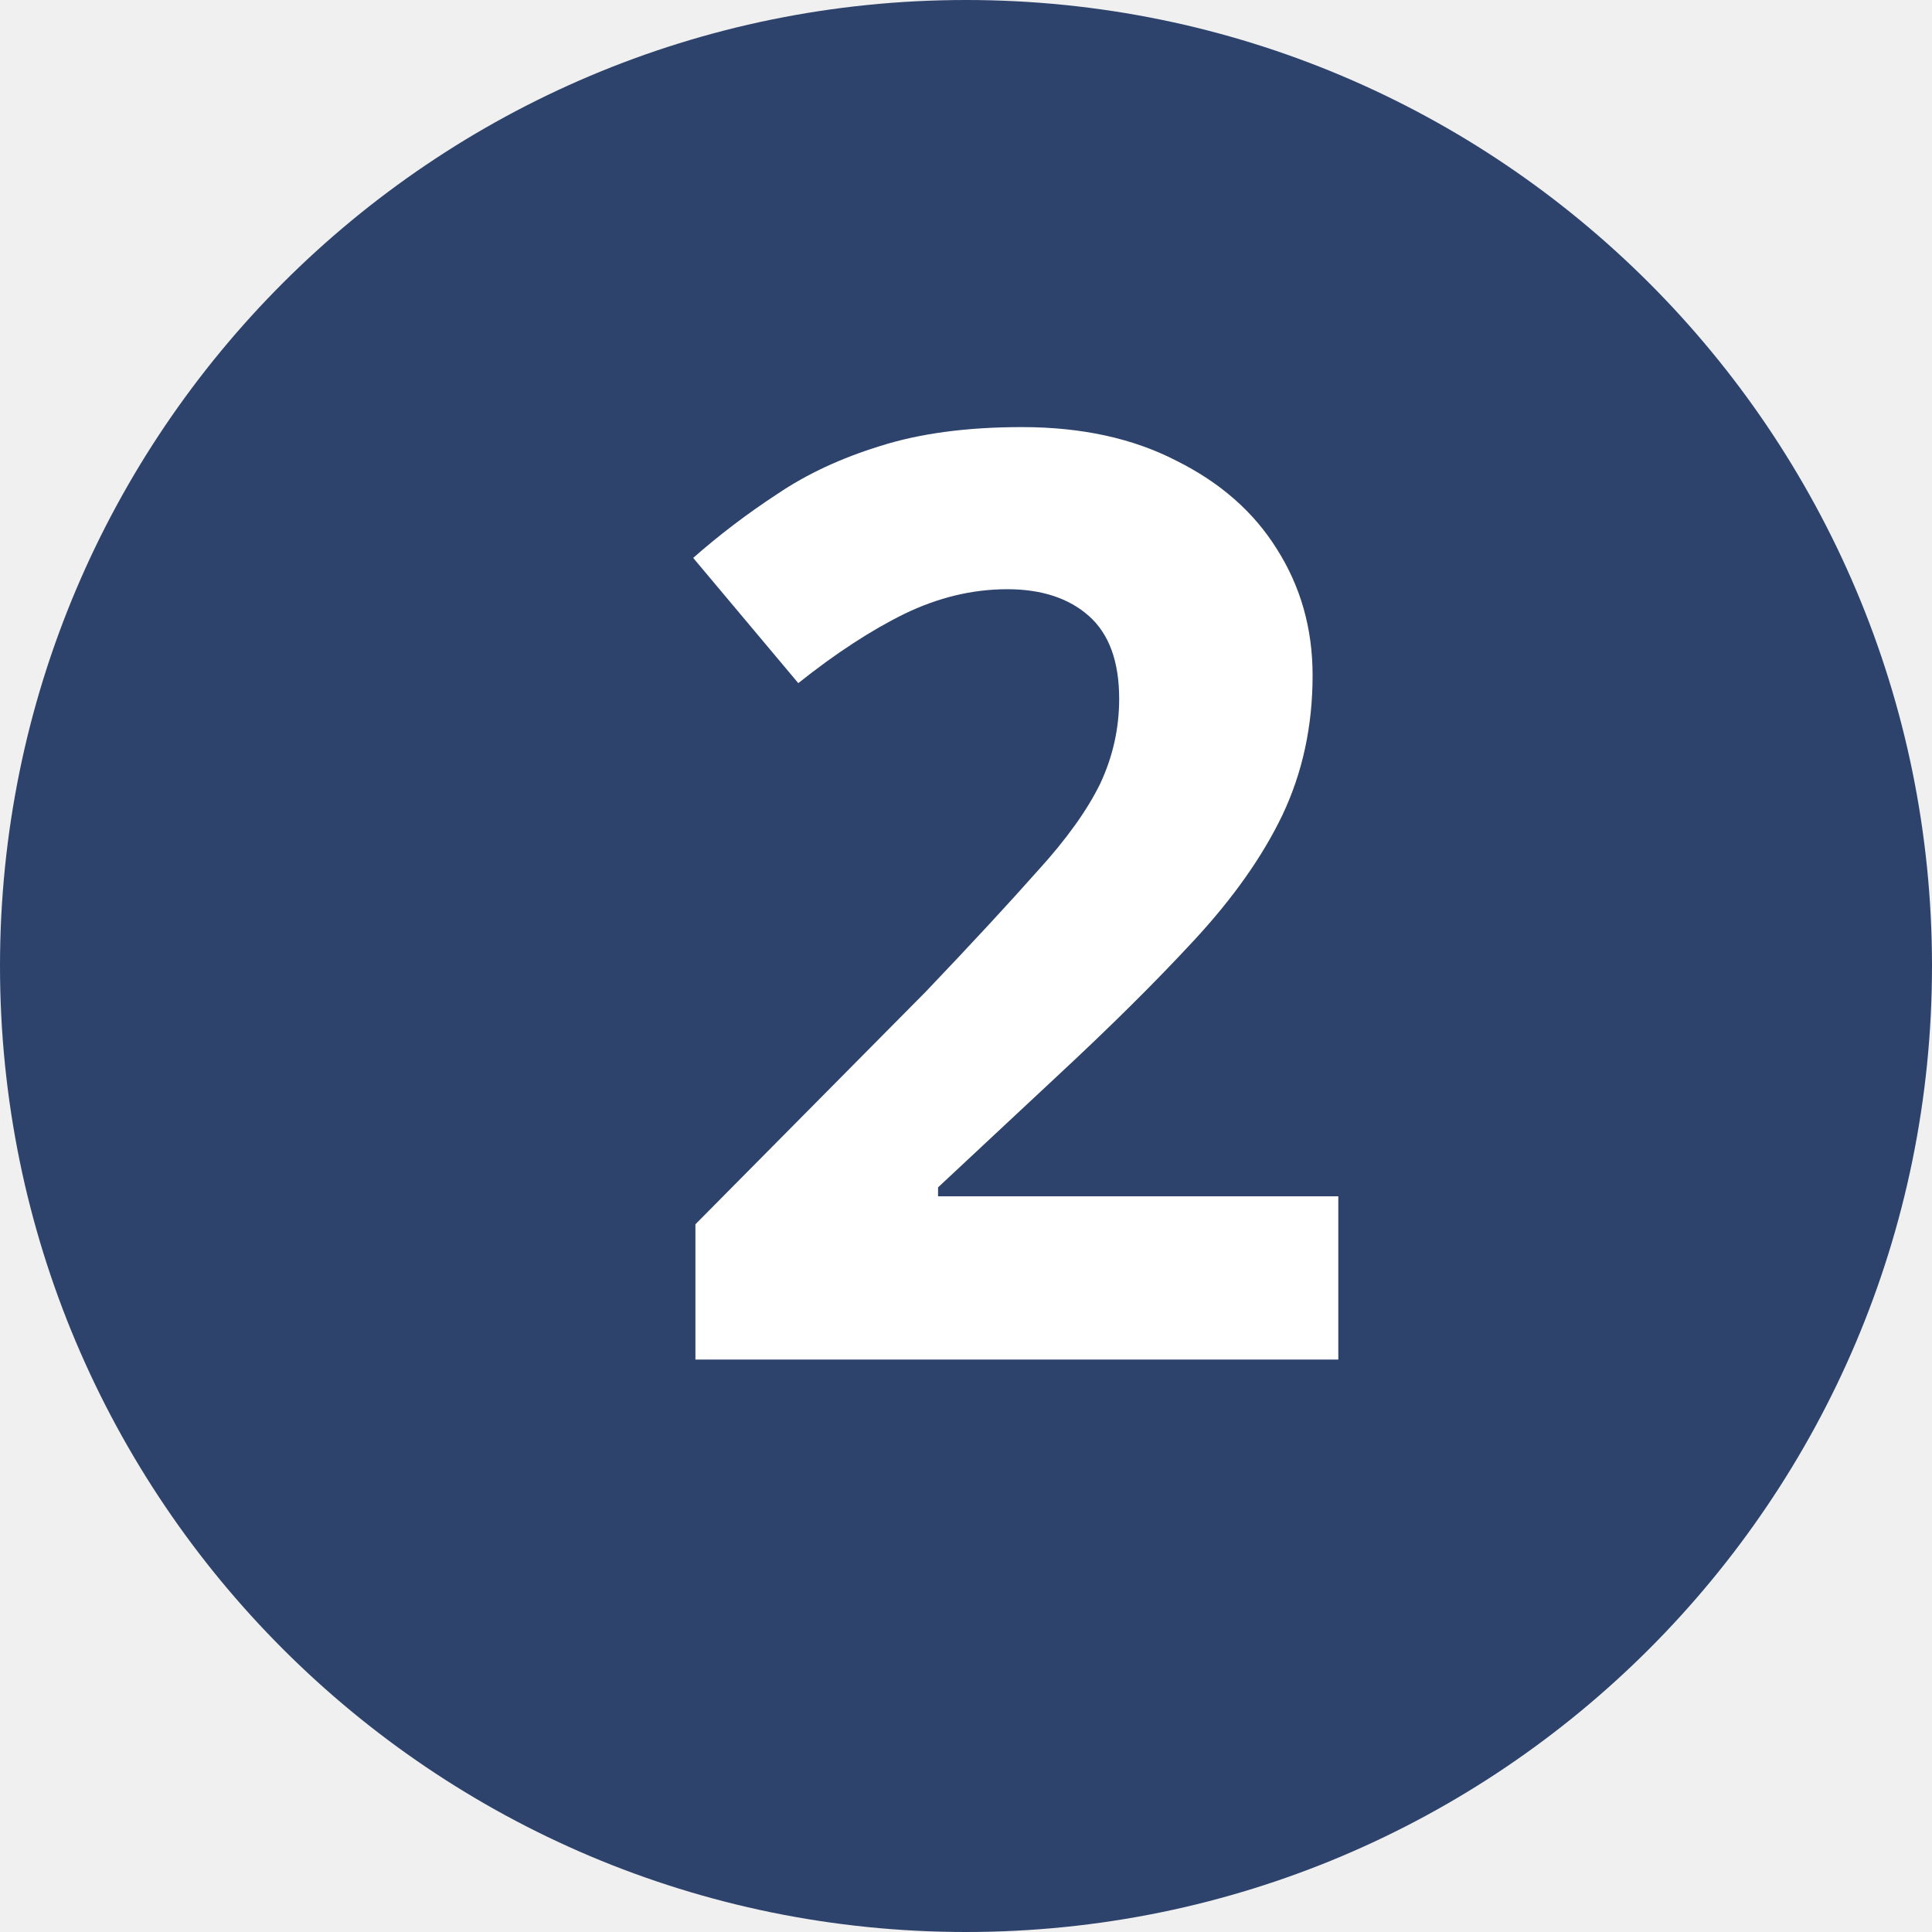
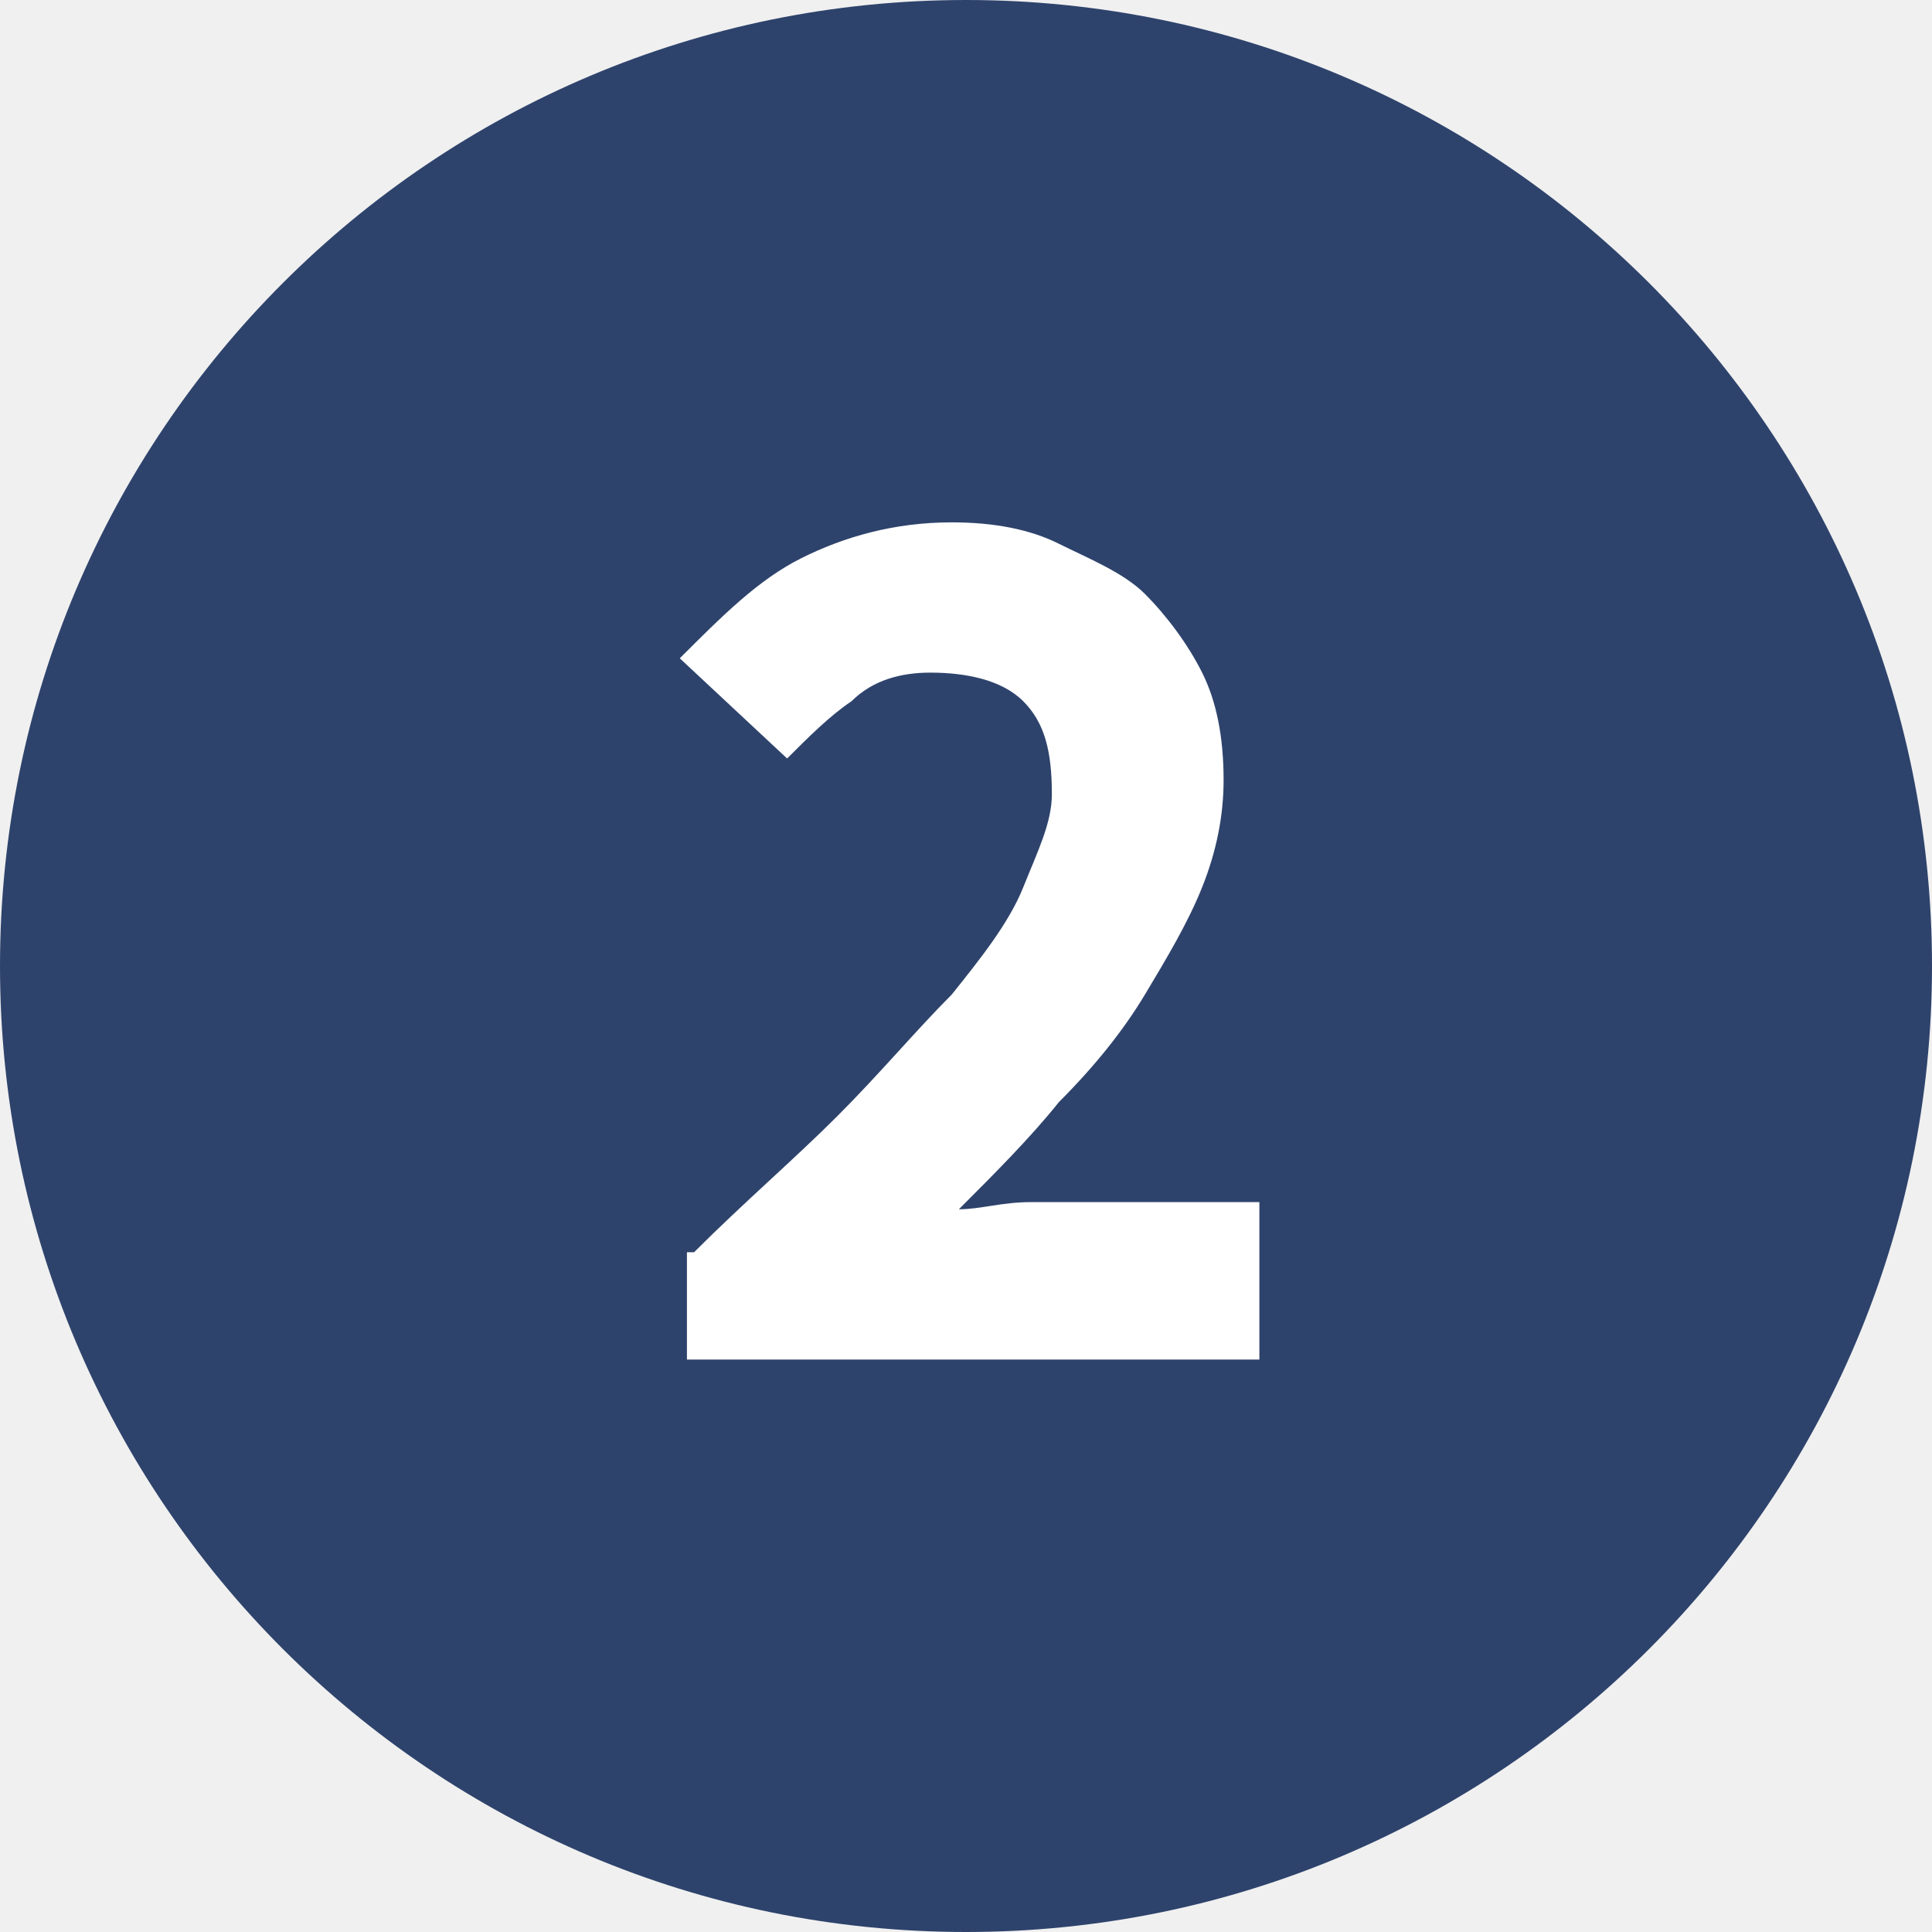
- <svg xmlns="http://www.w3.org/2000/svg" width="27px" height="27px" viewBox="0 0 27 27" version="1.1">
-   <defs />
-   <g id="Visual-Design" stroke="none" stroke-width="1" fill="none" fill-rule="evenodd">
-     <g id="Letter-Form-Copy" transform="translate(-85, -1281)">
-       <g id="Group-Copy" transform="translate(85, 1281)">
-         <circle id="Oval-1" fill="#2E436C" cx="13.5" cy="13.5" r="13.5" />
-         <text id="2" font-family="SourceSansPro-Bold, Source Sans Pro" font-size="18" font-weight="bold" fill="#FFFFFF">
-           <tspan x="9" y="19">2</tspan>
-         </text>
-       </g>
-     </g>
+ <svg xmlns="http://www.w3.org/2000/svg" version="1.1" id="Layer_1" x="0px" y="0px" viewBox="0 0 27 27" style="enable-background:new 0 0 27 27;" xml:space="preserve">
+   <style type="text/css">
+ 	.st0{fill:#2E436C;}
+ 	.st1{enable-background:new    ;}
+ 	.st2{fill:#FFFFFF;}
+ </style>
+   <circle id="Oval-1" class="st0" cx="13.5" cy="13.5" r="13.5" />
+   <g class="st1">
+     <path class="st2" d="M9.7,17.5c0.7-0.7,1.4-1.3,2-1.9c0.6-0.6,1.1-1.2,1.6-1.7c0.4-0.5,0.8-1,1-1.5c0.2-0.5,0.4-0.9,0.4-1.3   c0-0.6-0.1-1-0.4-1.3S13.5,9.4,13,9.4c-0.4,0-0.8,0.1-1.1,0.4c-0.3,0.2-0.6,0.5-0.9,0.8L9.5,9.2c0.6-0.6,1.1-1.1,1.7-1.4   c0.6-0.3,1.3-0.5,2.1-0.5c0.6,0,1.1,0.1,1.5,0.3s0.9,0.4,1.2,0.7c0.3,0.3,0.6,0.7,0.8,1.1c0.2,0.4,0.3,0.9,0.3,1.5   c0,0.5-0.1,1-0.3,1.5c-0.2,0.5-0.5,1-0.8,1.5s-0.7,1-1.2,1.5c-0.4,0.5-0.9,1-1.4,1.5c0.3,0,0.6-0.1,1-0.1c0.4,0,0.7,0,0.9,0h2.3V19   h-8V17.5z" />
  </g>
</svg>
